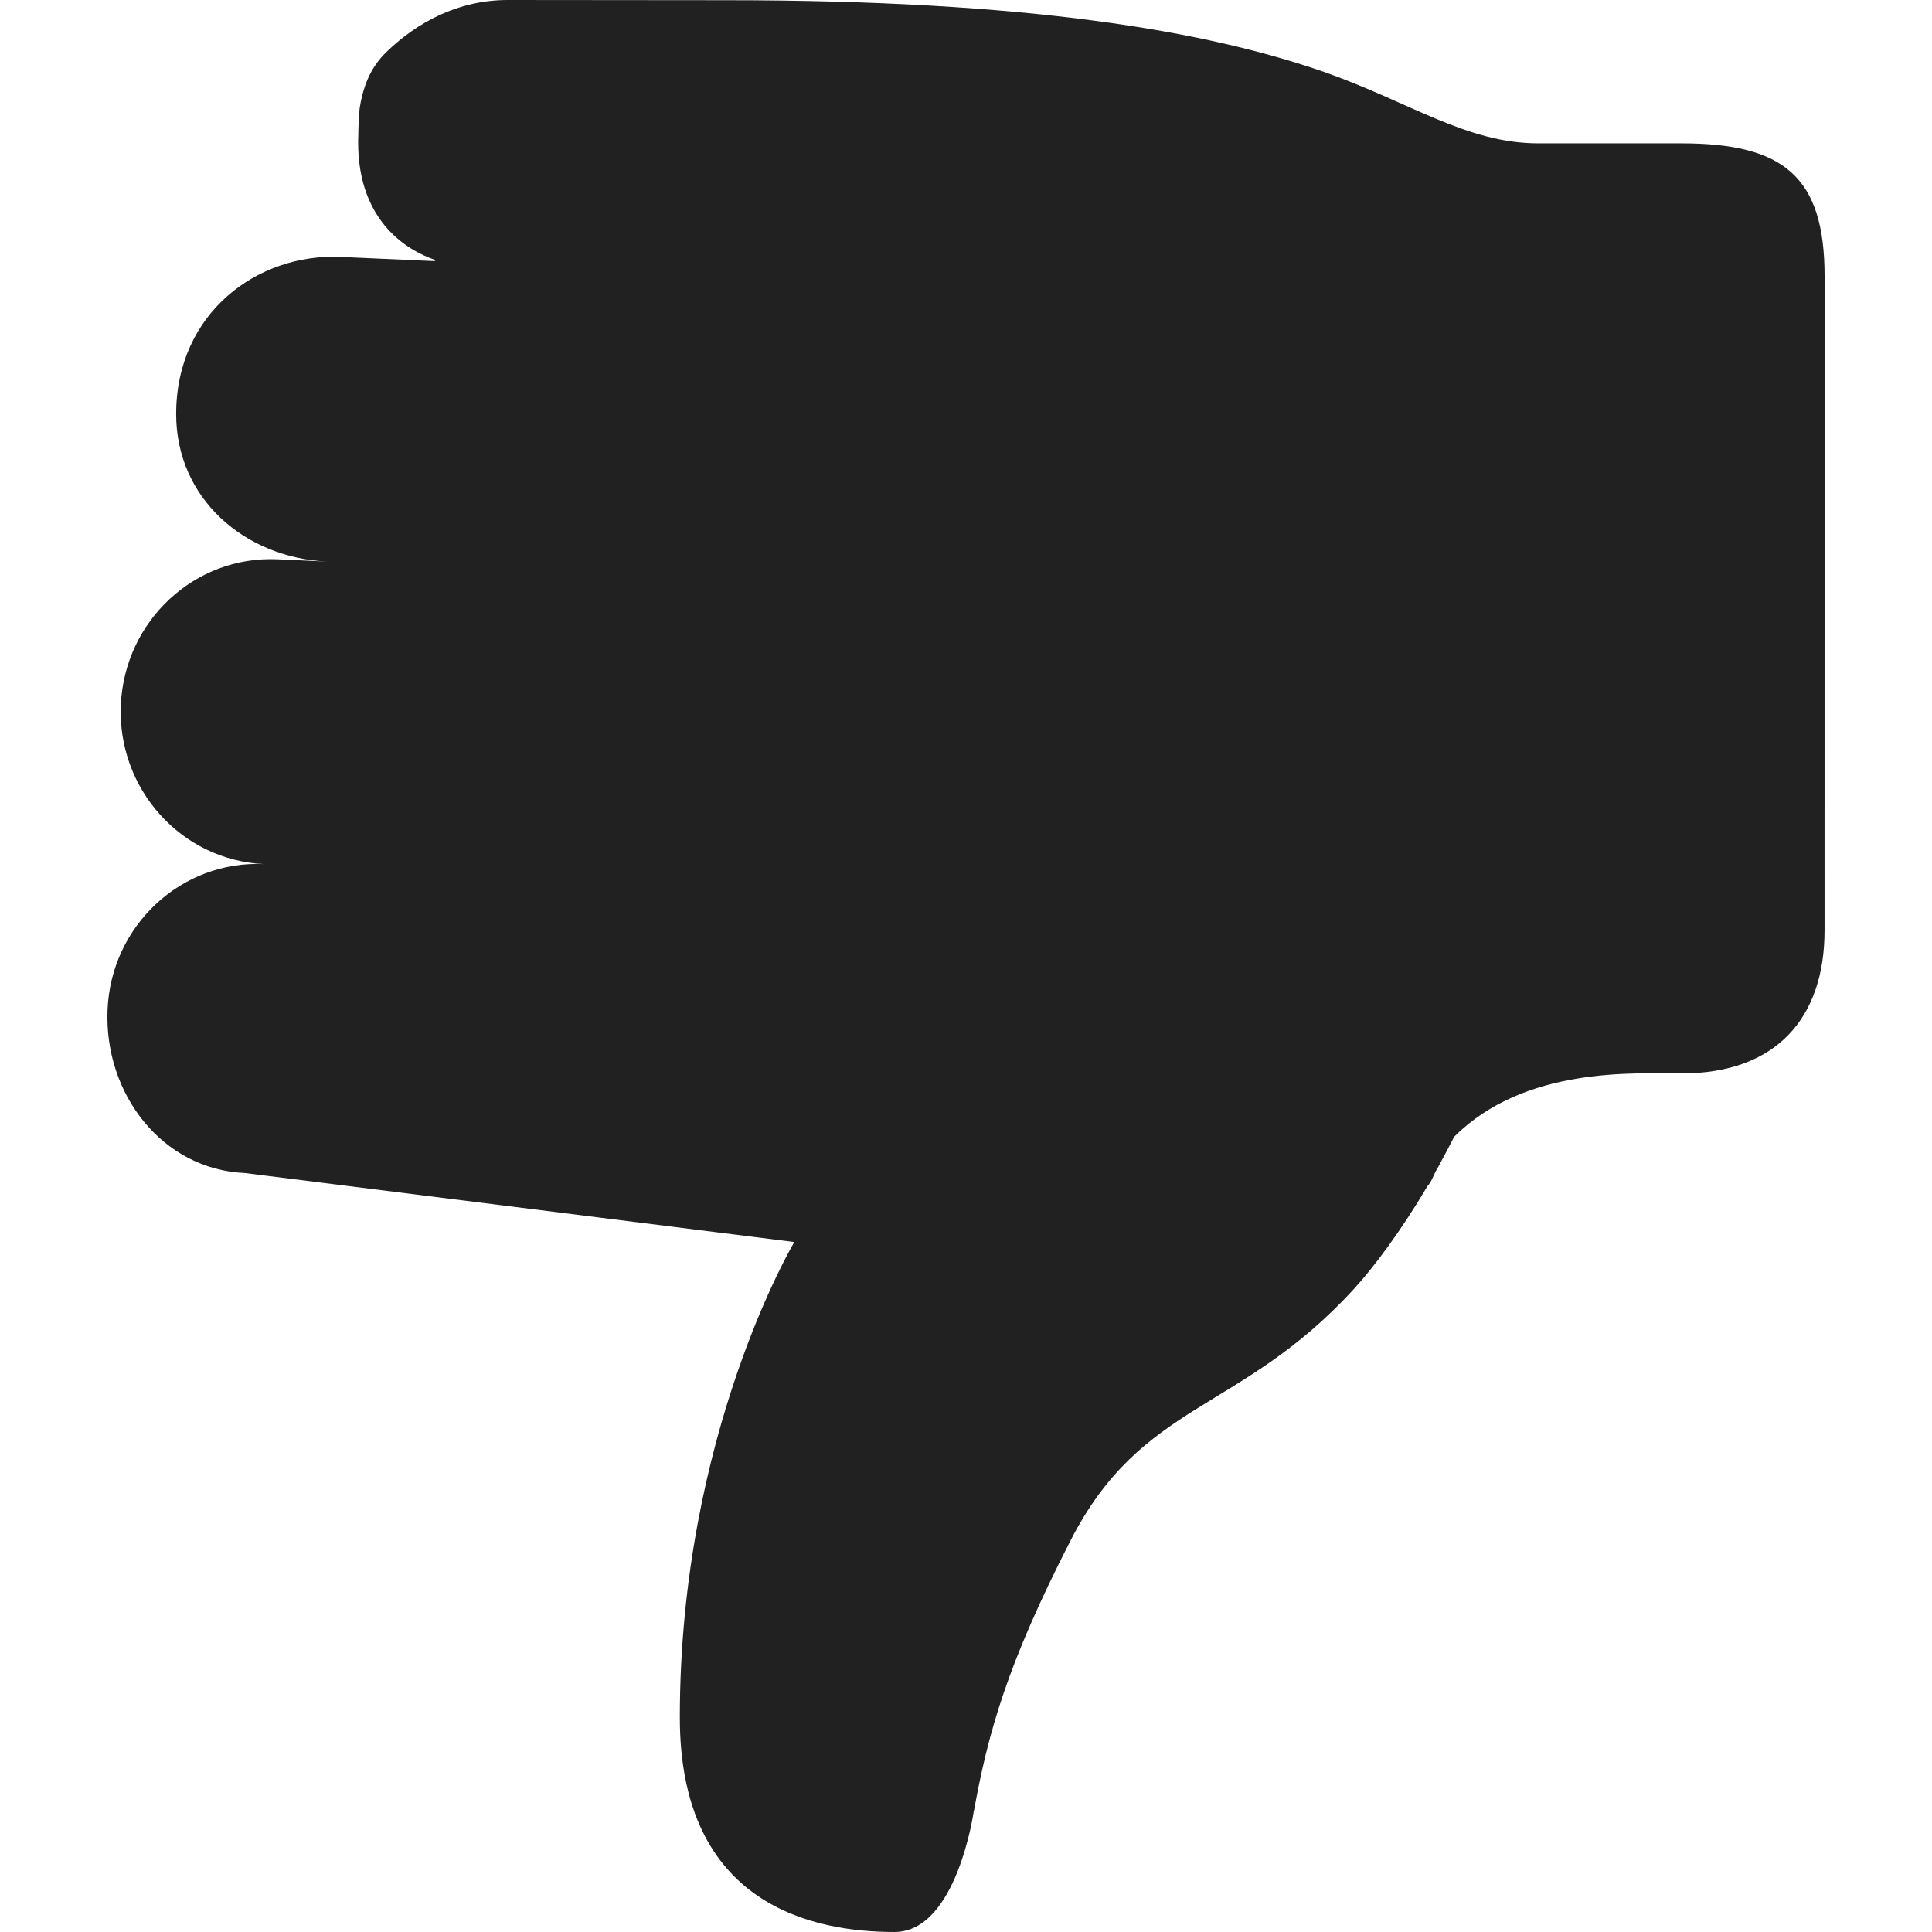
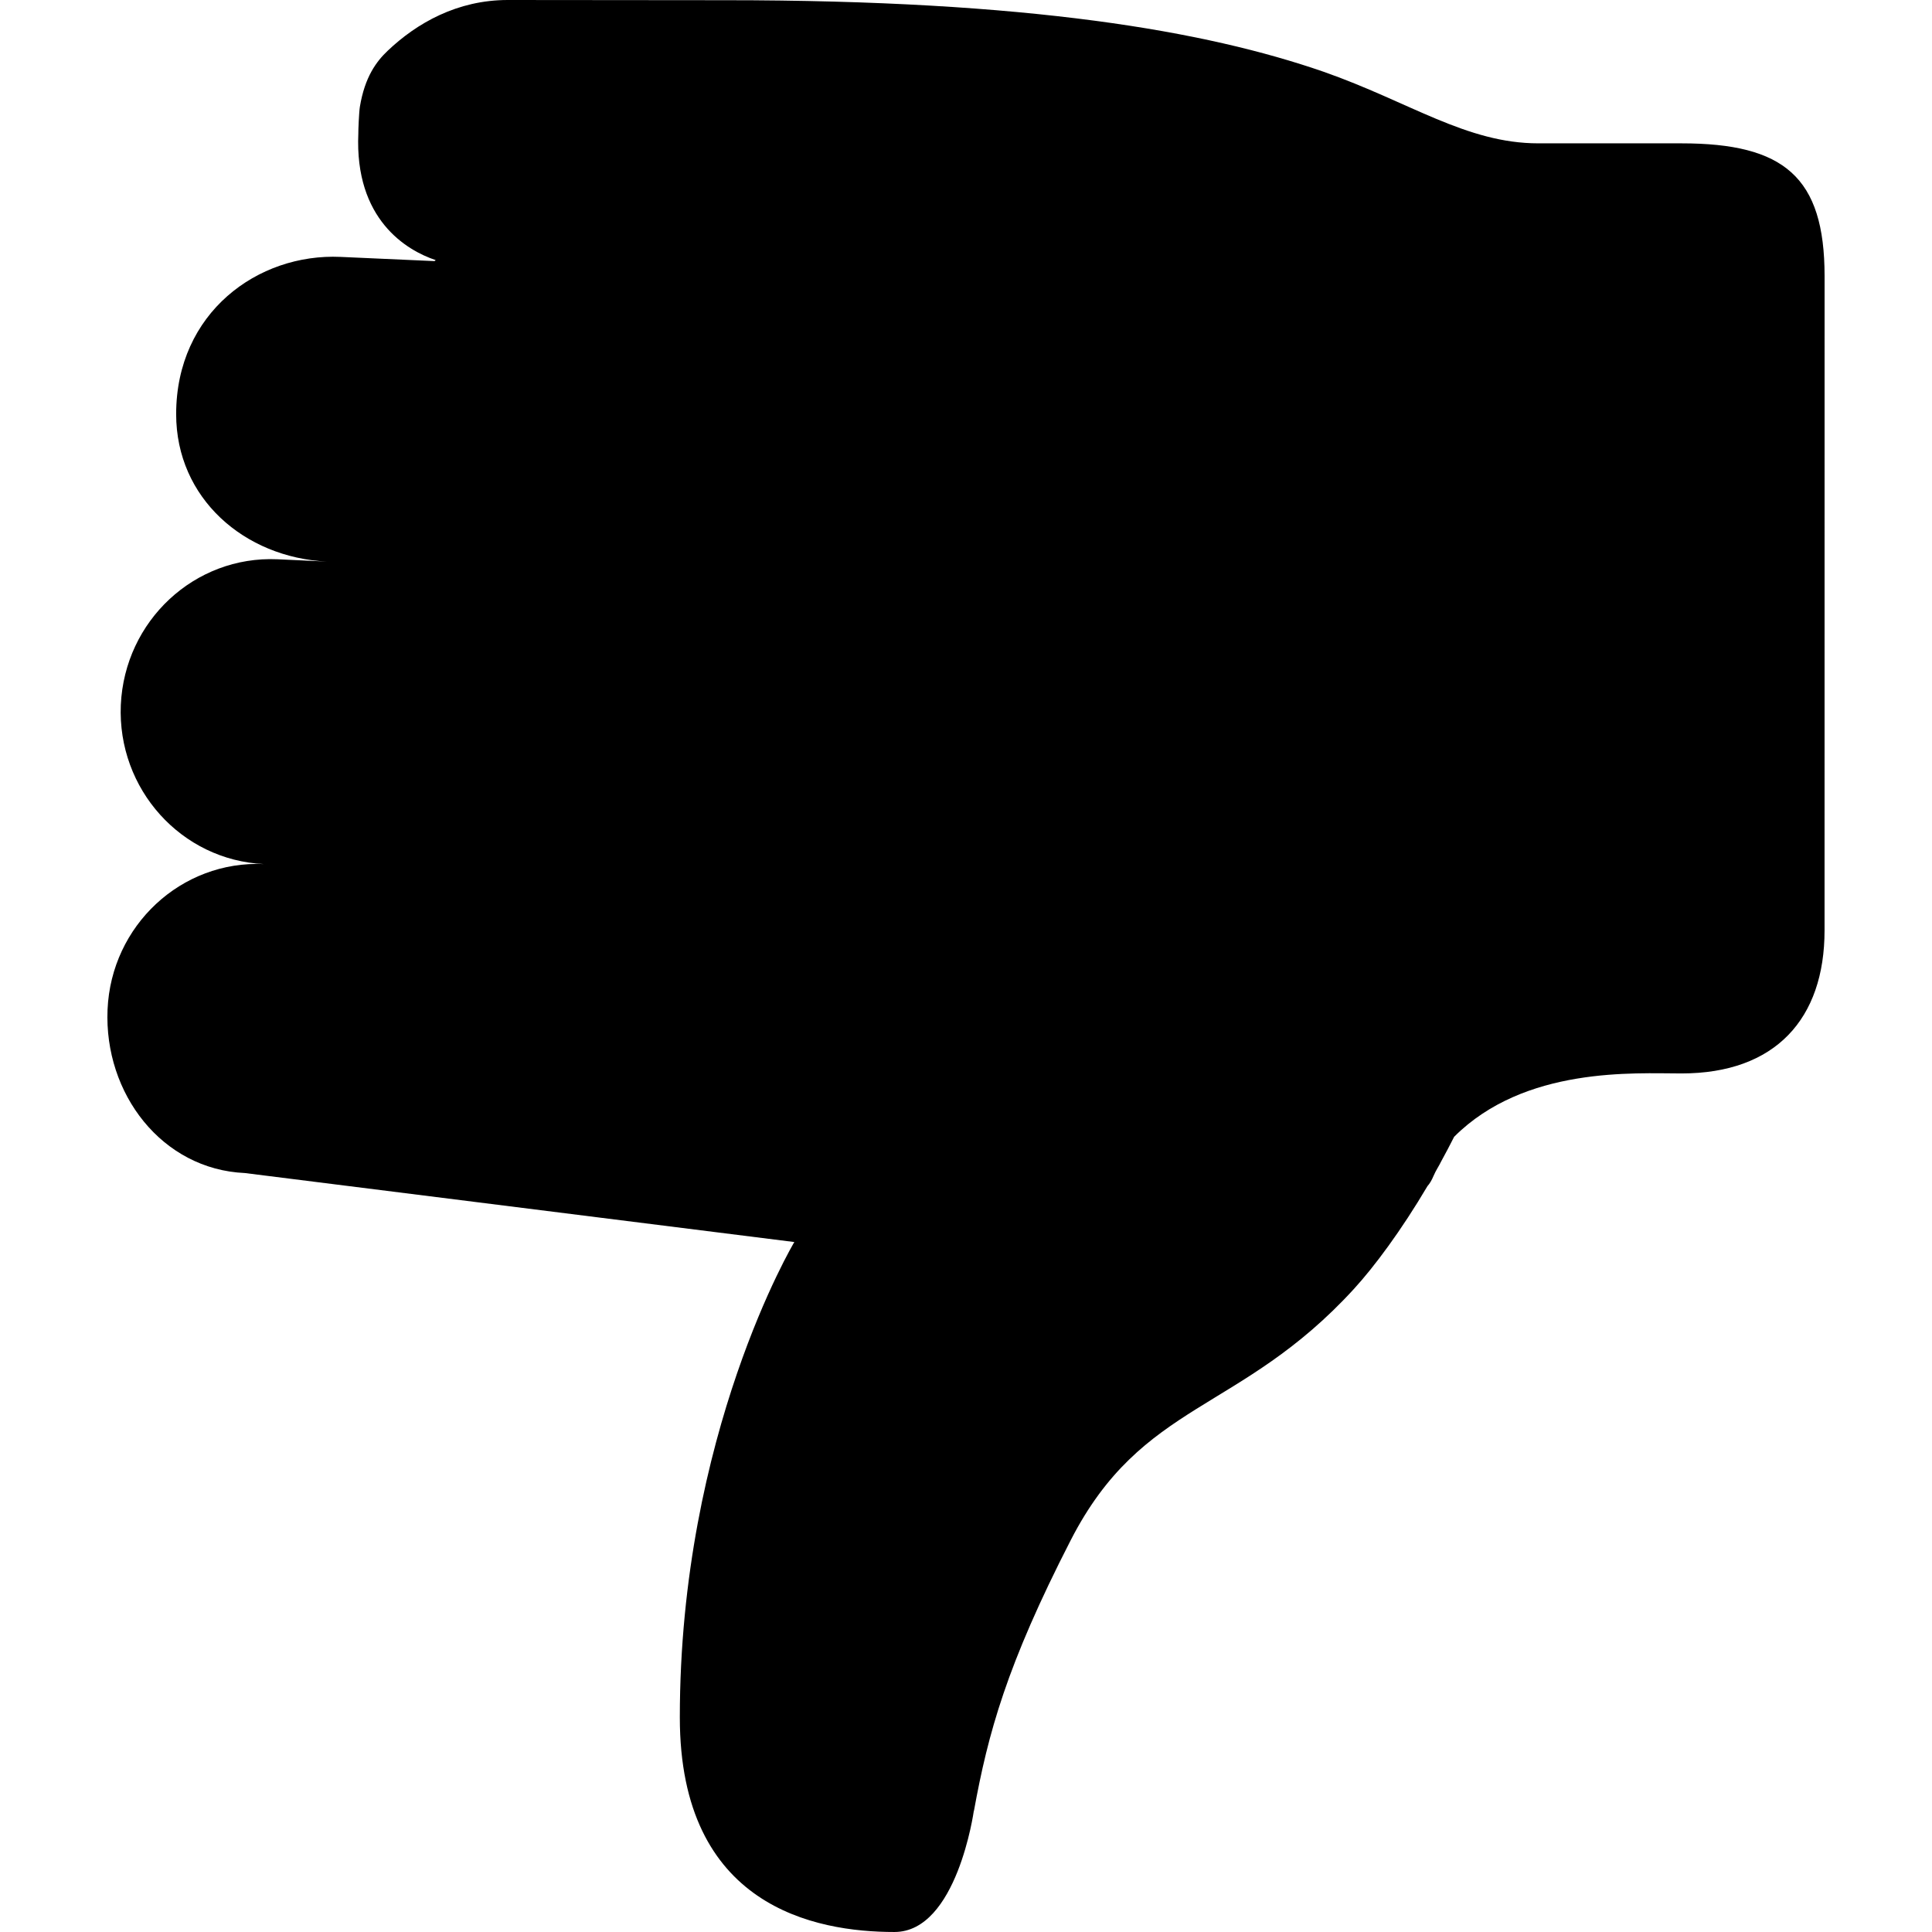
<svg xmlns="http://www.w3.org/2000/svg" width="26px" height="26px" version="1.1" viewBox="0 0 241.66 241.66">
-   <path d="m33.027 108.08c-10.345-0.472-19.121 7.677-19.574 18.203s6.821 19.989 17.174 20.444l68.73 8.63s-14.323 23.958-14.323 59.455c0 23.663 16.905 26.847 26.847 26.847 7.821 3e-3 9.927-15.151 9.927-15.151h0.016c1.771-9.717 4.077-18.203 12.09-33.827 8.97-17.512 21.186-15.869 35.448-31.467 2.517-2.747 5.899-7.281 9.195-12.86 0.269-0.295 0.52-0.708 0.763-1.289 0.294-0.692 0.646-1.172 0.956-1.812 0.546-1.003 1.083-2.006 1.611-3.059 8.827-8.827 22.579-7.925 28.435-7.925 11.746 0 17.898-6.825 17.898-17.898l4e-3 -81.828c0-12.423-5.083-16.613-17.903-16.613h-17.898c-9.011 0-16.067-5.166-26.848-8.949-14.767-5.116-36.821-8.956-74.811-8.956-6.644 0-27.251-0.025-27.251-0.025-6.309 0-11.377 2.882-15.034 6.362-1.392 1.323-2.844 3.245-3.465 6.995-0.101 0.581-0.209 3.017-0.193 3.346-0.477 10.728 6.008 14.612 9.682 15.835-0.1 0.034-0.034 0.126-0.234 0.118l-11.663-0.522c-10.353-0.472-20.572 6.986-20.572 19.669 0 10.517 8.525 17.934 18.844 18.439l-6.184-0.287c-10.352-0.455-19.103 7.694-19.582 18.22-0.451 10.525 7.57 19.432 17.915 19.905z" clip-rule="evenodd" fill="#212121" fill-rule="evenodd" />
+   <path d="m33.027 108.08c-10.345-0.472-19.121 7.677-19.574 18.203s6.821 19.989 17.174 20.444l68.73 8.63s-14.323 23.958-14.323 59.455c0 23.663 16.905 26.847 26.847 26.847 7.821 3e-3 9.927-15.151 9.927-15.151h0.016c1.771-9.717 4.077-18.203 12.09-33.827 8.97-17.512 21.186-15.869 35.448-31.467 2.517-2.747 5.899-7.281 9.195-12.86 0.269-0.295 0.52-0.708 0.763-1.289 0.294-0.692 0.646-1.172 0.956-1.812 0.546-1.003 1.083-2.006 1.611-3.059 8.827-8.827 22.579-7.925 28.435-7.925 11.746 0 17.898-6.825 17.898-17.898l4e-3 -81.828c0-12.423-5.083-16.613-17.903-16.613h-17.898c-9.011 0-16.067-5.166-26.848-8.949-14.767-5.116-36.821-8.956-74.811-8.956-6.644 0-27.251-0.025-27.251-0.025-6.309 0-11.377 2.882-15.034 6.362-1.392 1.323-2.844 3.245-3.465 6.995-0.101 0.581-0.209 3.017-0.193 3.346-0.477 10.728 6.008 14.612 9.682 15.835-0.1 0.034-0.034 0.126-0.234 0.118l-11.663-0.522c-10.353-0.472-20.572 6.986-20.572 19.669 0 10.517 8.525 17.934 18.844 18.439l-6.184-0.287c-10.352-0.455-19.103 7.694-19.582 18.22-0.451 10.525 7.57 19.432 17.915 19.905z" clip-rule="evenodd" fill-rule="evenodd" />
</svg>
